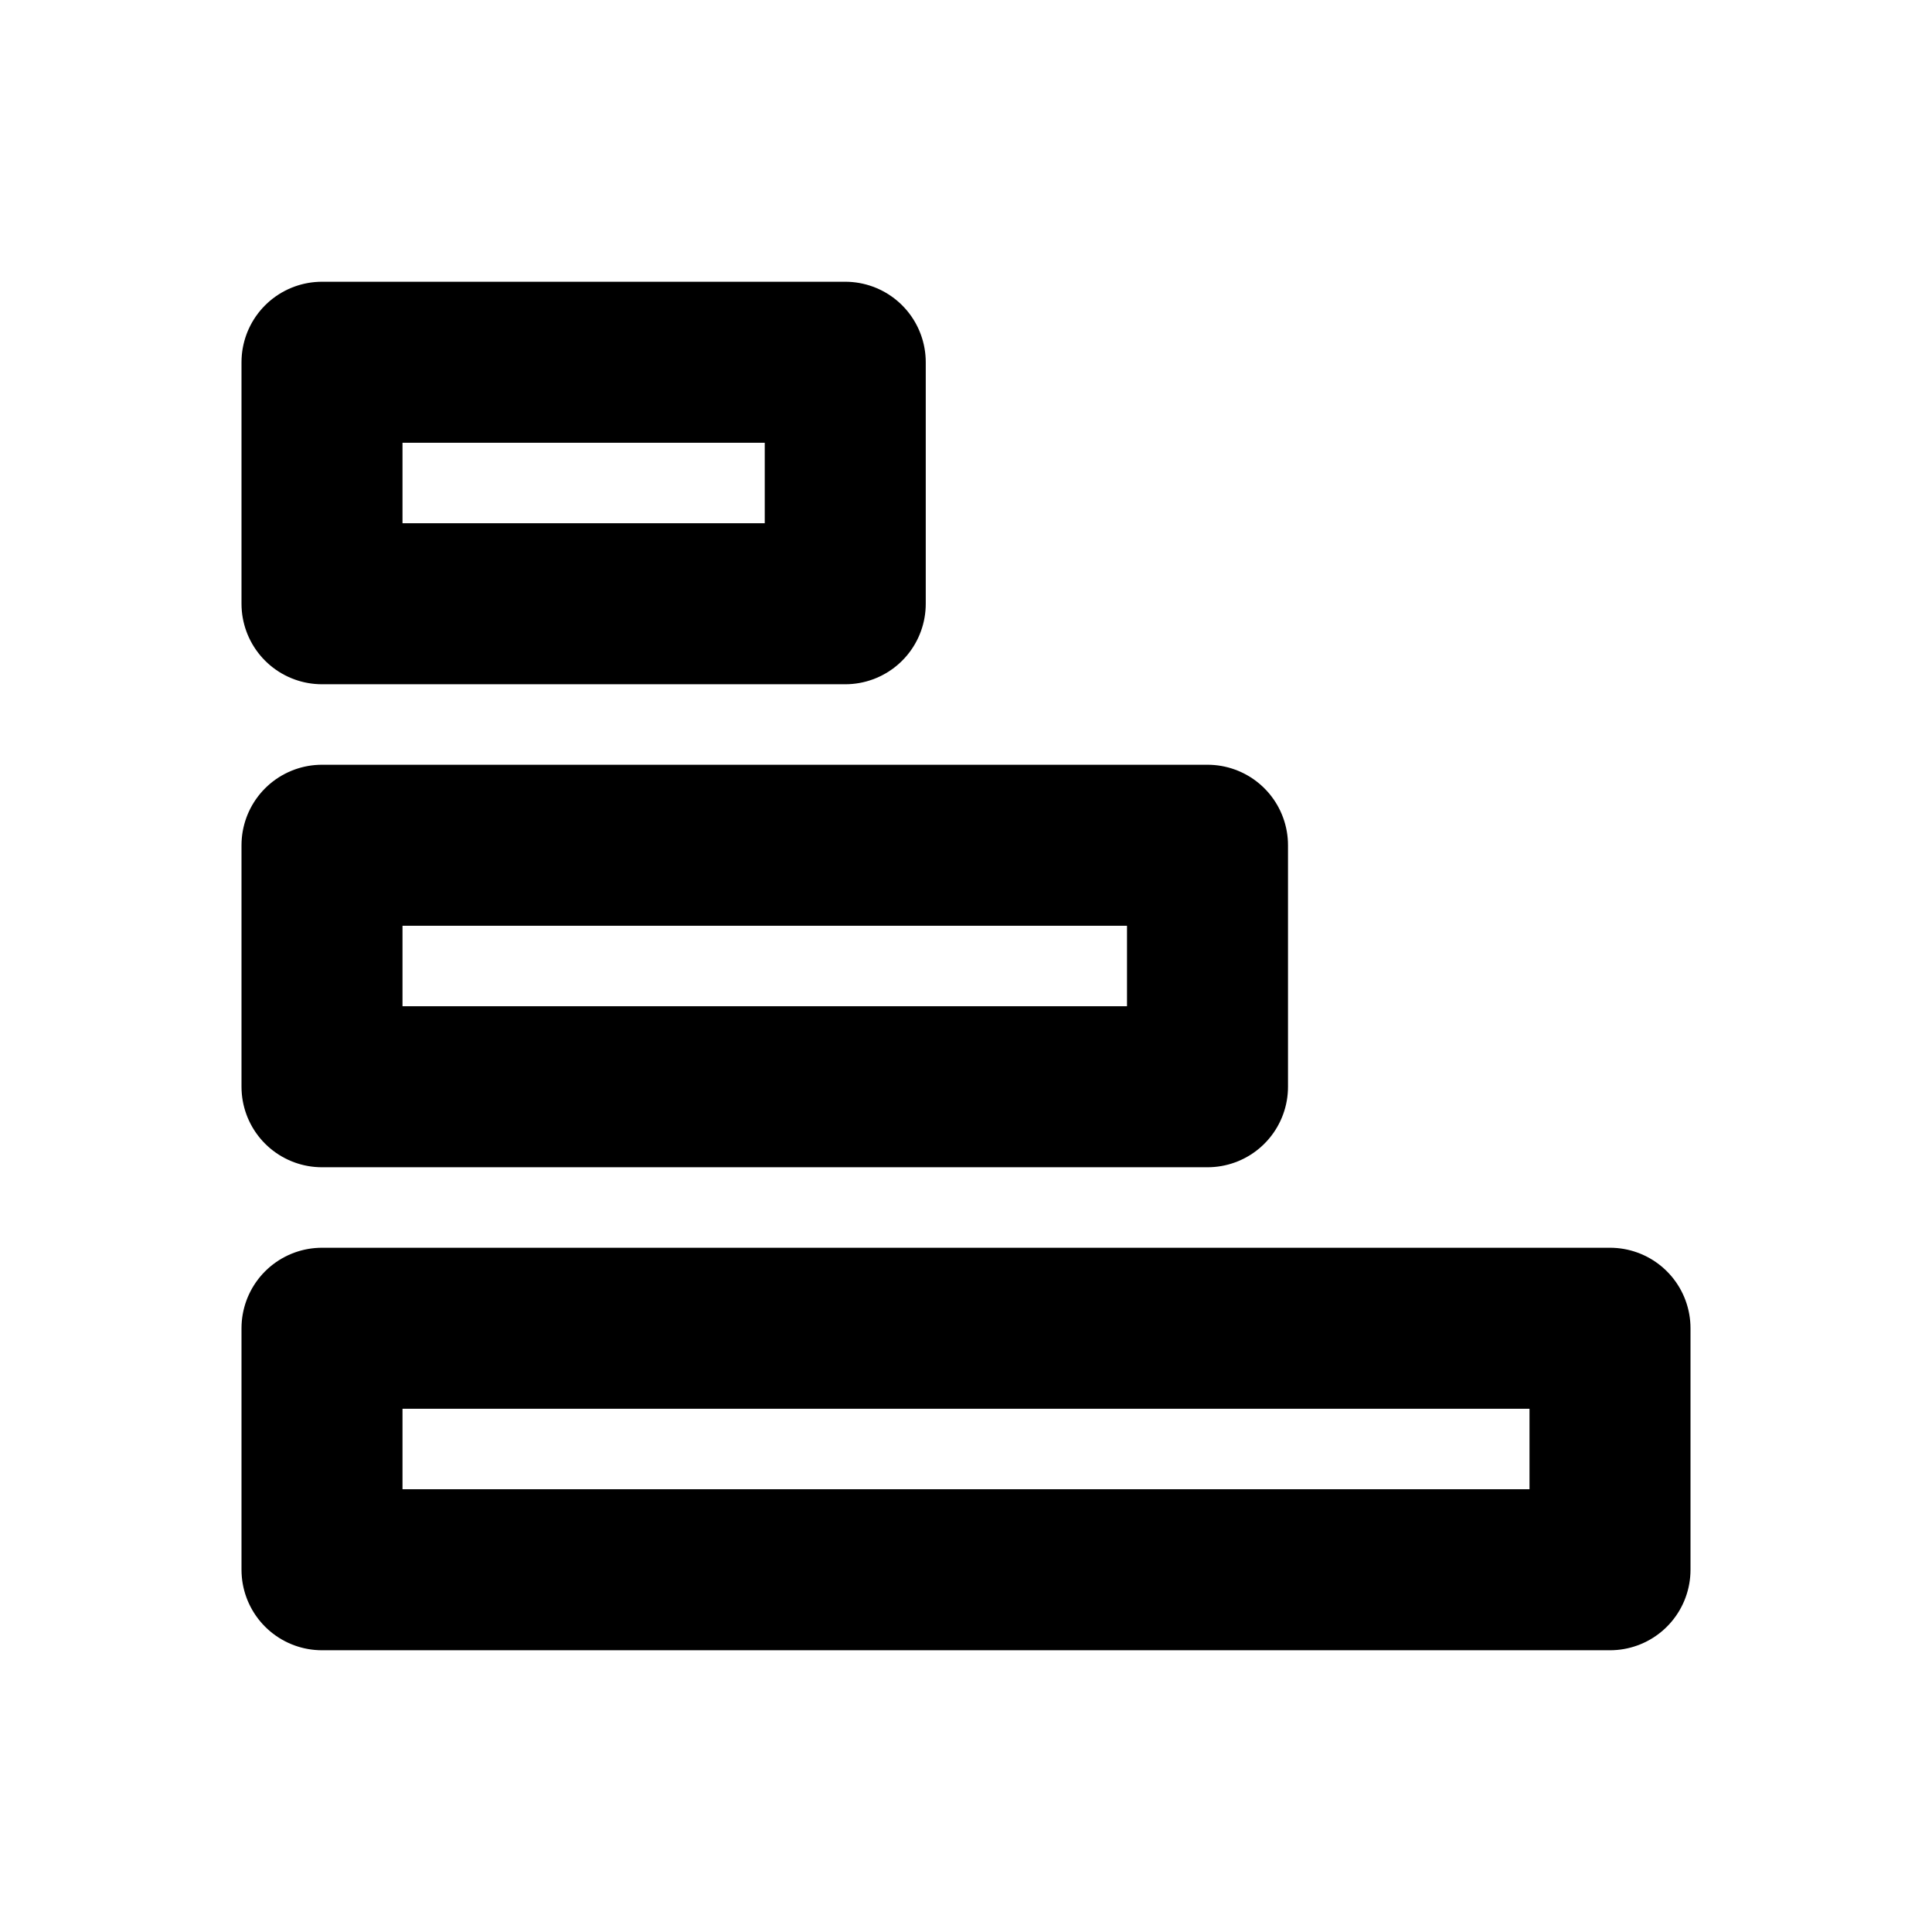
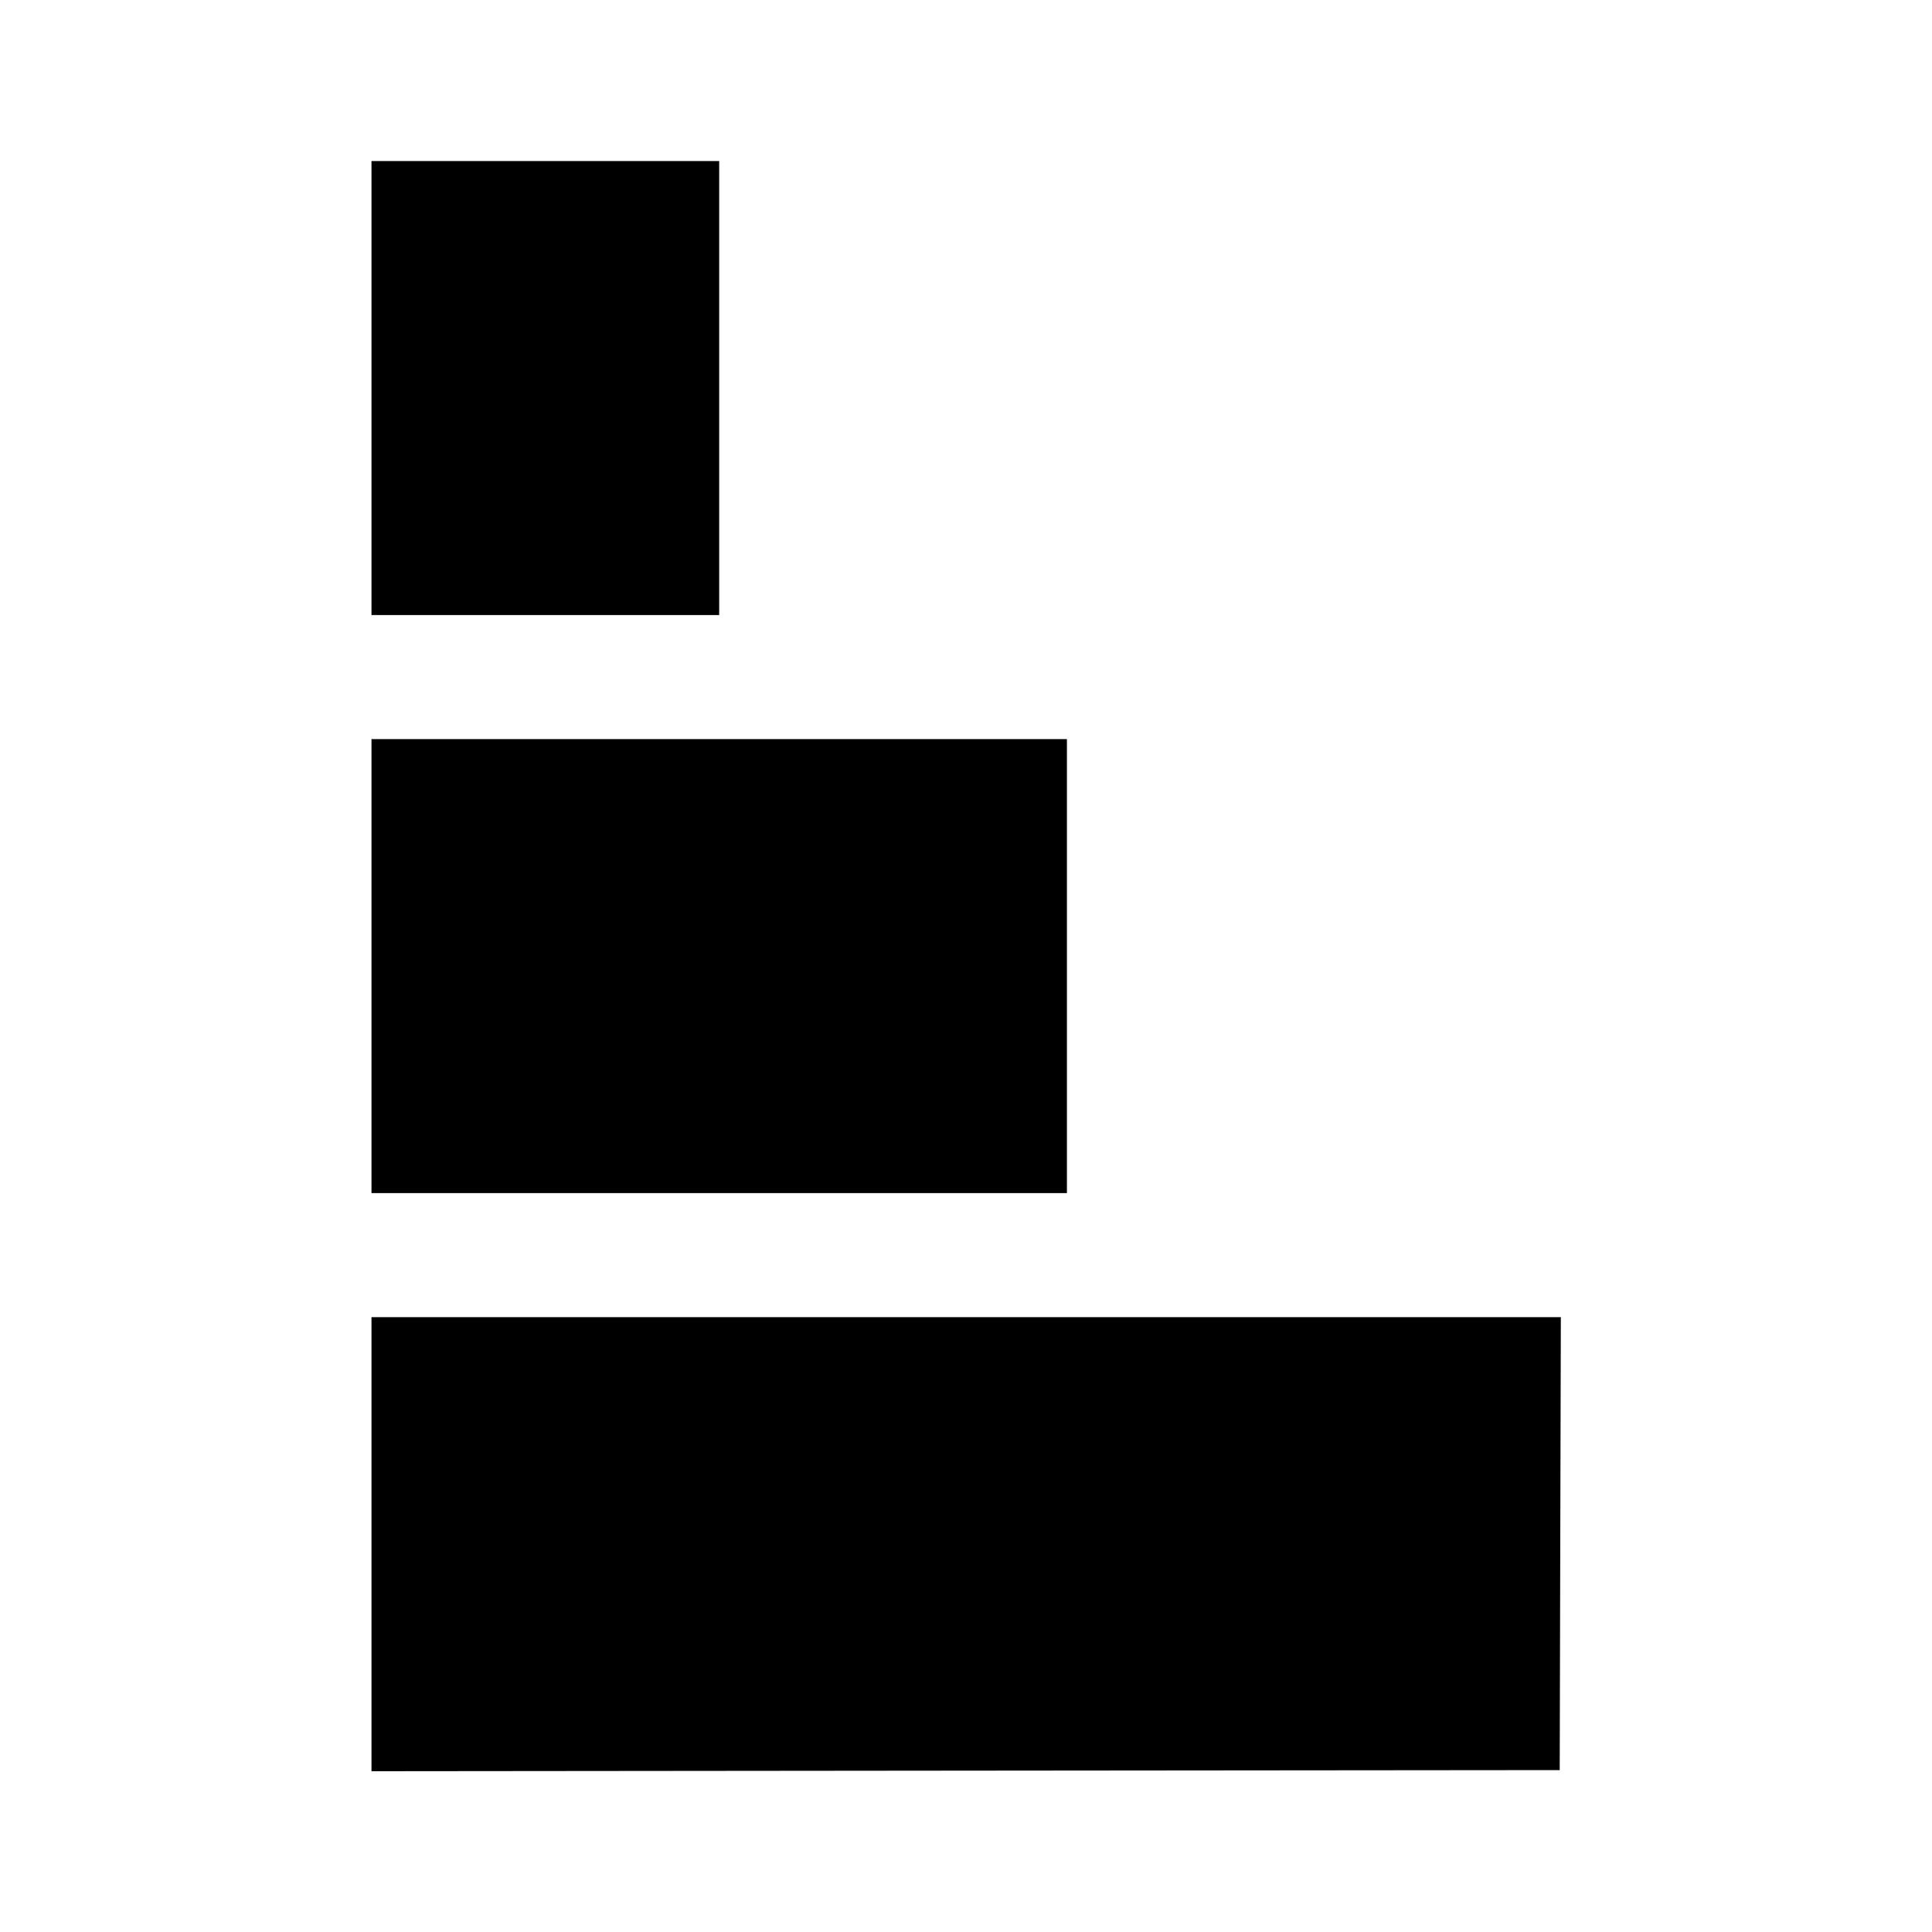
<svg xmlns="http://www.w3.org/2000/svg" viewBox="0 0 24 24" role="img">
-   <path fill="none" stroke="currentColor" stroke-width="2" stroke-linecap="round" stroke-linejoin="round" d="M4 4.5 H10.5 V7.5 H4 Z M4 10.5 H15 V13.5 H4 Z M4 16.5 H20 V19.5 H4 Z" />
+   <g transform="translate(-3.034 -2.374) scale(0.03728)">
+     <path fill="currentColor" fill-rule="evenodd" d="M205.17,578.23L205.17,502.58L403.32,502.58L601.48,502.58L601.29,578.04L601.11,653.51L403.14,653.69L205.17,653.88L205.17,578.23ZM205.17,385.61L205.17,309.96L321.03,309.96L436.90,309.96L436.90,385.61L436.90,461.25L321.03,461.25L205.17,461.25L205.17,385.61ZM205.17,192.99L205.17,117.34L263.10,117.34L321.03,117.34L321.03,192.99L321.03,268.63L263.10,268.63L205.17,268.63L205.17,192.99Z" />
+   </g>
</svg>
